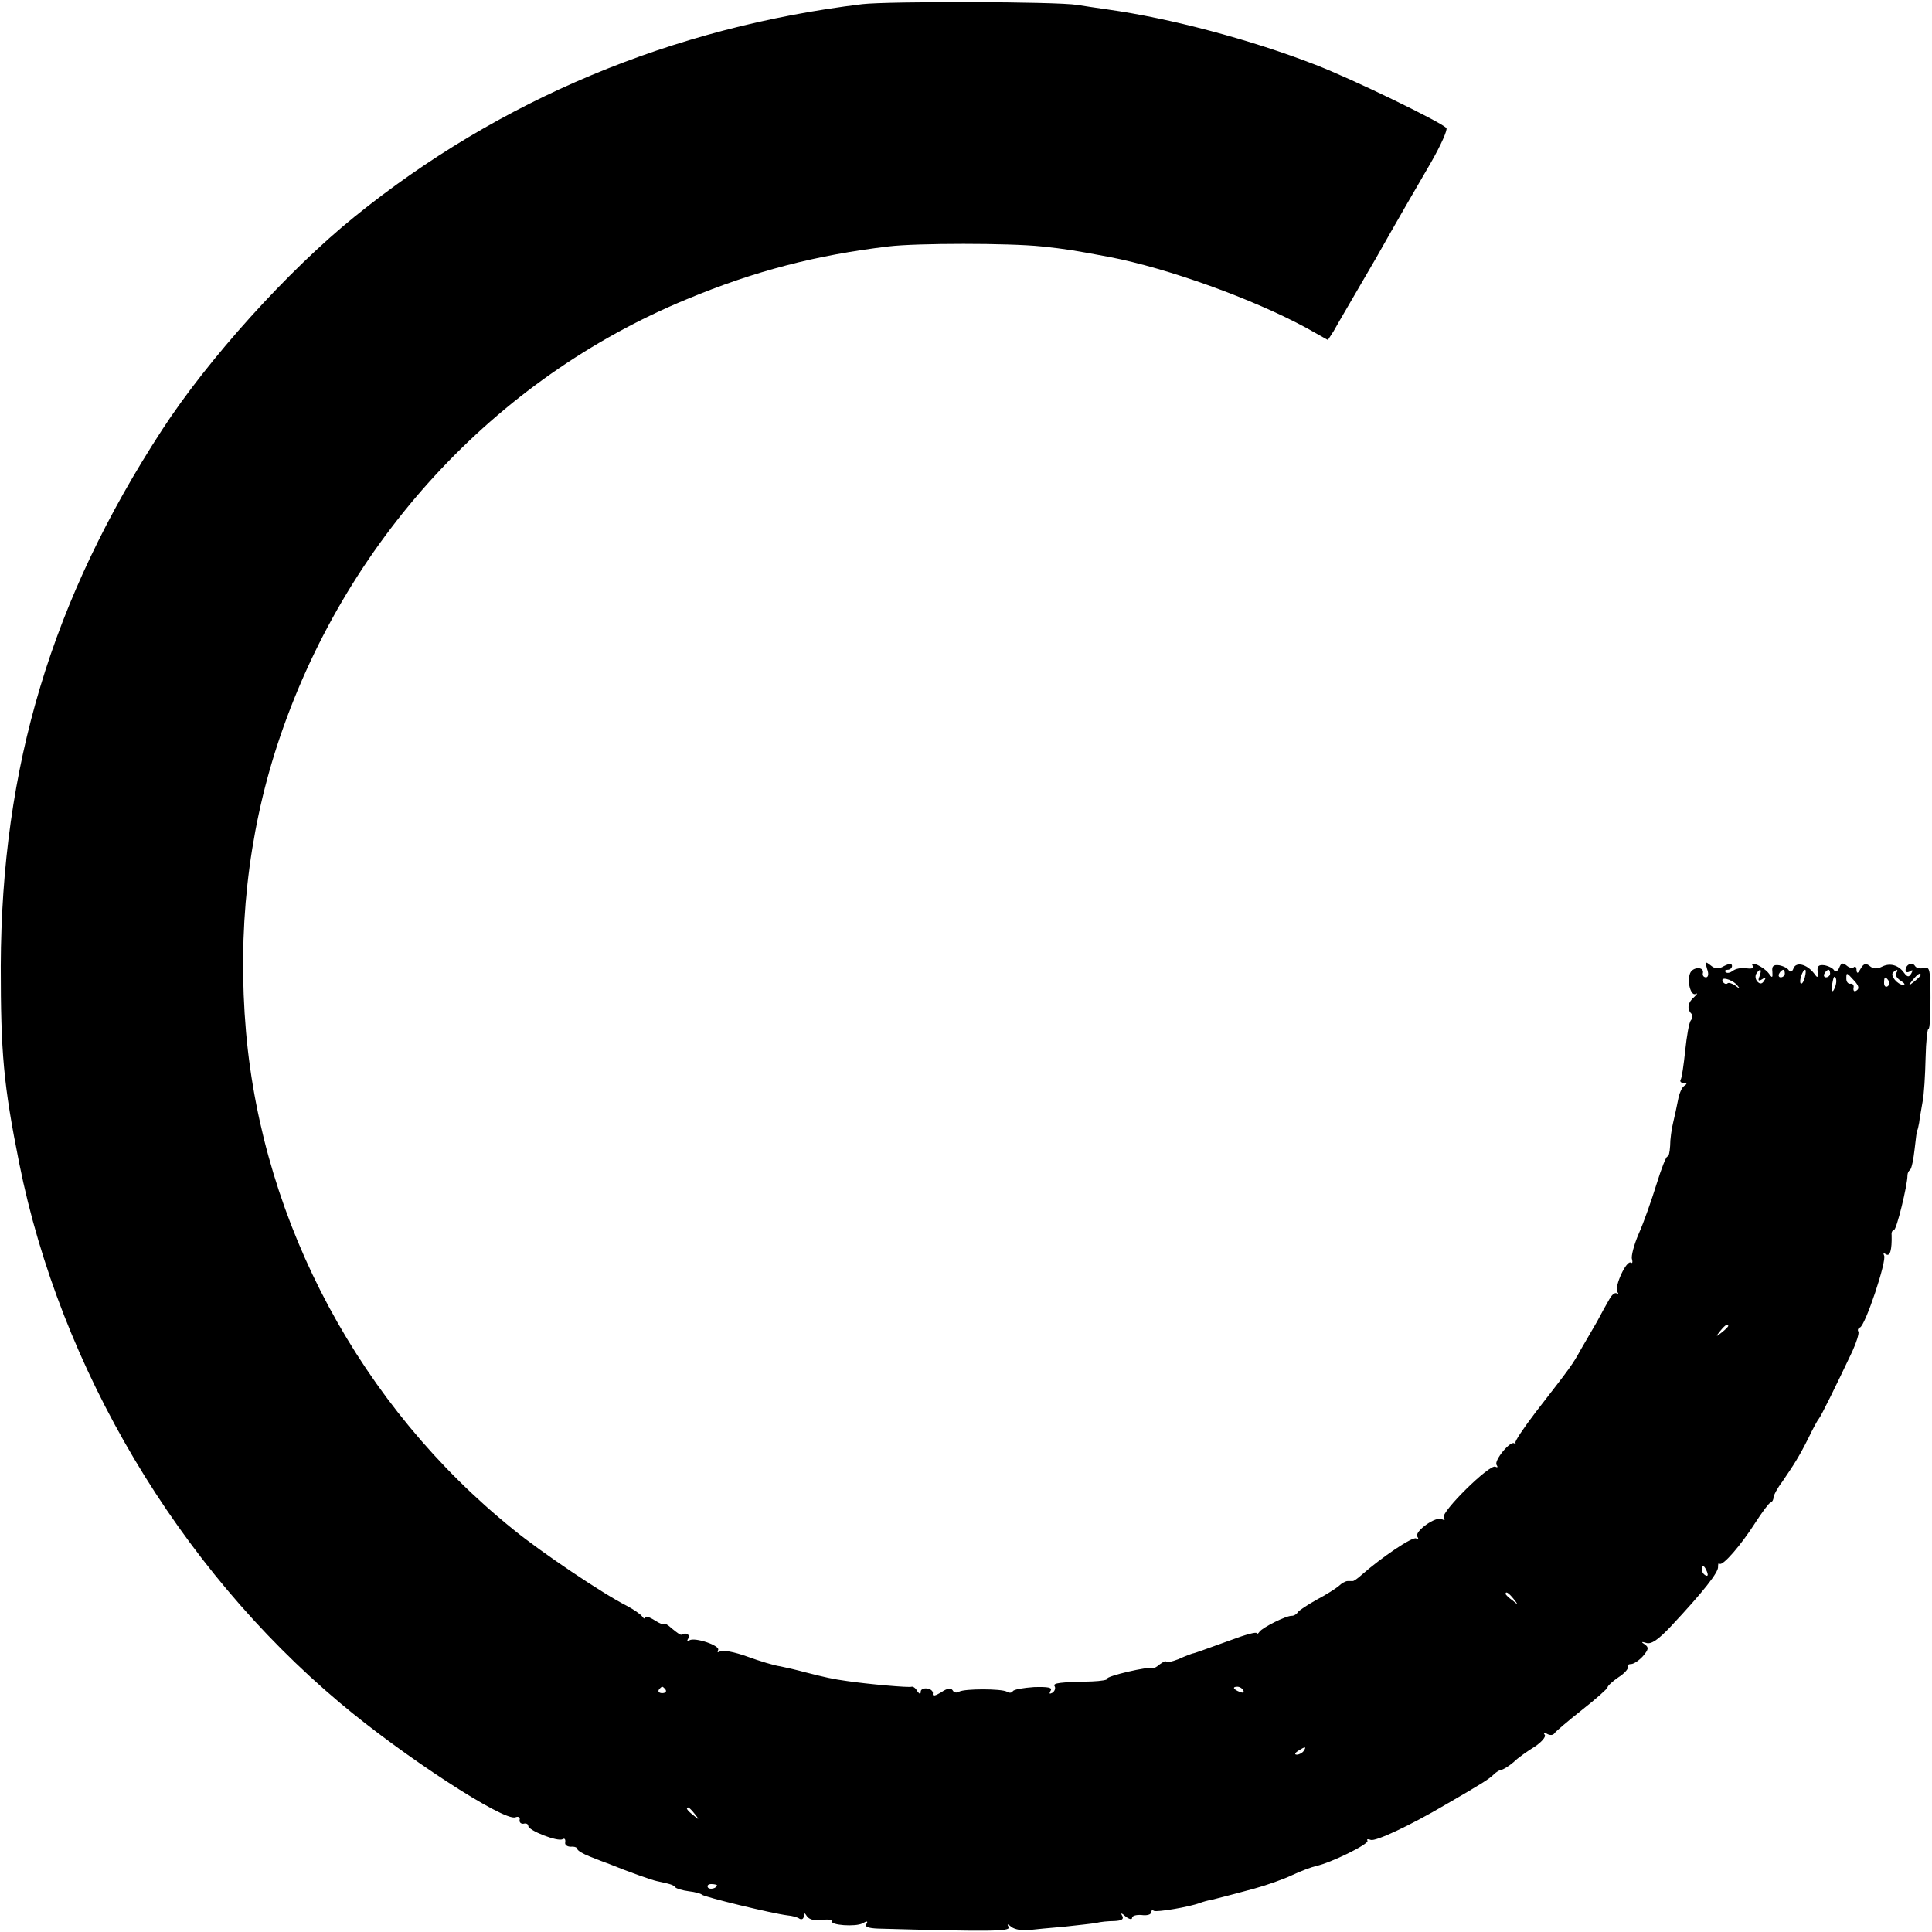
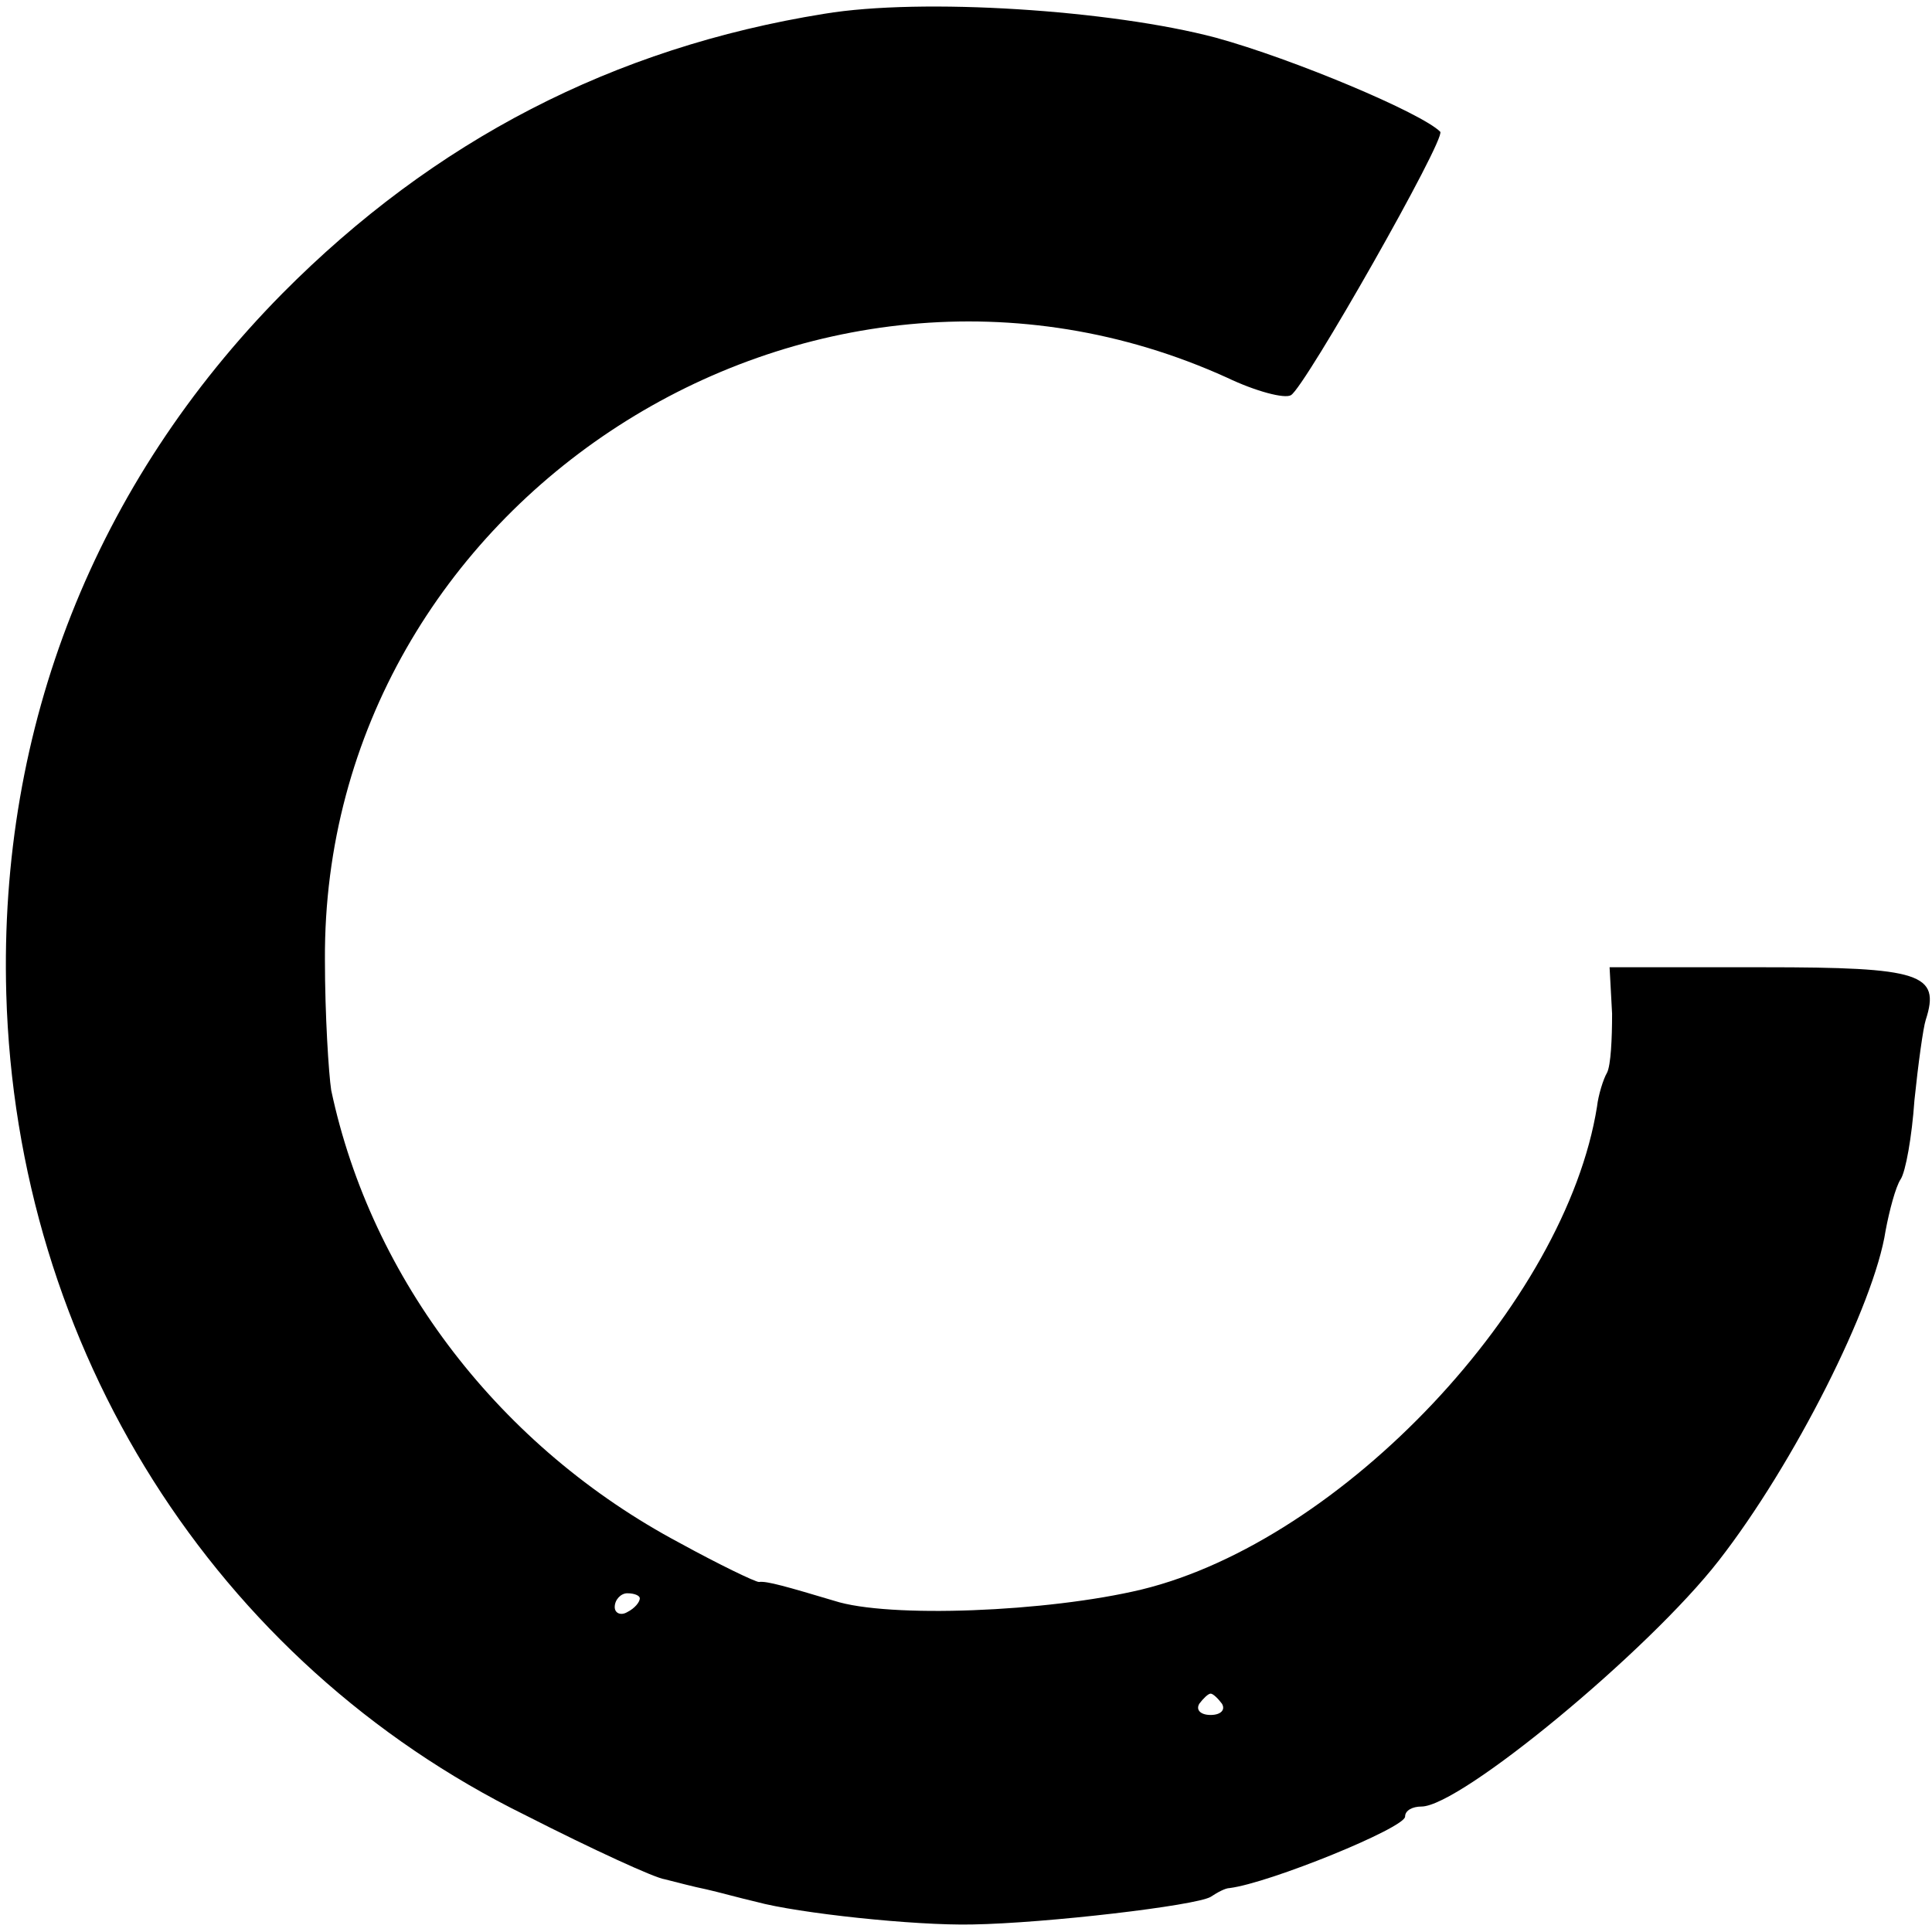
- <svg xmlns="http://www.w3.org/2000/svg" version="1.0" width="512pt" height="512pt" viewBox="0 0 512 512" preserveAspectRatio="xMidYMid meet">
-   <g transform="translate(0,512) scale(0.1,-0.1)" fill="#000000" stroke="none">
-     <path d="M2285 5109 c-503 -61 -962 -253 -1345 -563 -176 -142 -389 -378 -511 -566 -292 -449 -425 -891 -427 -1420 0 -229 7 -314 49 -523 109 -544 421 -1069 849 -1429 167 -141 436 -316 466 -304 8 3 13 0 11 -7 -1 -7 4 -11 11 -10 6 2 12 -1 12 -6 0 -12 79 -43 91 -35 5 3 8 0 7 -8 -2 -7 5 -12 15 -12 9 1 17 -2 17 -6 0 -4 15 -13 33 -20 17 -7 41 -16 52 -20 49 -20 111 -42 125 -45 37 -8 45 -10 50 -17 3 -3 19 -8 35 -10 17 -2 32 -6 35 -9 5 -6 186 -50 227 -55 12 -1 27 -5 32 -9 6 -3 11 0 11 7 0 10 2 10 9 -1 6 -8 20 -12 39 -9 17 2 29 1 27 -3 -7 -11 63 -16 81 -6 12 7 15 6 10 -2 -5 -7 5 -11 31 -12 289 -8 353 -8 346 4 -5 9 -3 9 8 0 8 -6 28 -10 44 -8 17 2 59 6 95 9 36 4 74 8 85 10 11 3 33 5 48 5 20 1 26 5 21 14 -5 8 -2 8 9 -2 9 -7 17 -9 17 -4 0 6 11 9 25 8 14 -2 25 1 25 6 0 6 4 8 8 5 8 -4 93 10 122 21 8 3 22 7 30 8 8 2 24 6 35 9 11 3 47 12 79 21 33 9 78 25 101 36 23 11 51 21 63 24 36 7 141 58 136 67 -3 4 1 5 9 2 13 -4 102 37 197 93 95 55 116 68 128 80 7 7 17 13 21 13 4 0 19 9 32 20 12 12 38 30 56 41 18 12 30 26 27 31 -5 7 -2 8 6 3 7 -4 15 -4 19 1 3 5 36 33 74 63 37 29 67 56 67 59 0 4 13 16 29 27 16 10 27 23 25 27 -3 4 1 8 8 8 8 0 22 10 32 21 15 18 16 23 5 31 -11 7 -9 8 4 4 13 -4 31 8 65 44 86 92 127 144 125 158 0 7 1 11 4 8 8 -7 56 48 95 109 18 28 36 52 40 53 5 2 8 8 8 14 0 5 10 24 23 41 32 47 45 67 70 117 12 25 24 47 27 50 5 5 45 86 89 179 11 24 18 47 16 52 -3 4 -1 9 4 11 14 4 72 178 64 191 -3 6 -1 7 5 3 11 -7 16 12 15 51 -1 7 2 13 6 13 7 0 36 119 36 145 0 6 3 12 7 15 4 3 9 28 12 55 3 28 6 50 7 50 1 0 3 9 5 20 1 11 6 36 9 55 4 19 7 72 8 116 1 45 5 80 8 78 3 -1 5 35 5 81 0 75 -2 84 -17 80 -10 -3 -20 -1 -24 5 -7 12 -25 4 -25 -11 0 -6 5 -7 12 -3 7 5 8 3 3 -6 -6 -10 -10 -10 -19 2 -15 21 -38 27 -59 16 -12 -6 -23 -6 -32 2 -10 8 -16 7 -24 -7 -7 -13 -10 -14 -11 -4 0 8 -3 11 -7 8 -3 -4 -12 -2 -19 4 -11 9 -15 7 -20 -6 -4 -9 -10 -12 -13 -7 -3 6 -15 12 -26 14 -15 2 -20 -2 -18 -17 1 -17 0 -18 -10 -4 -19 24 -47 31 -54 13 -3 -9 -8 -11 -12 -6 -3 6 -15 12 -26 14 -15 2 -20 -2 -18 -17 1 -17 0 -18 -10 -4 -13 17 -52 35 -42 19 4 -6 -3 -8 -17 -6 -13 2 -29 -1 -36 -7 -7 -5 -15 -7 -19 -3 -3 3 -1 6 5 6 7 0 12 5 12 10 0 7 -7 7 -21 0 -15 -9 -24 -8 -36 2 -14 11 -15 10 -9 -10 5 -13 3 -22 -3 -22 -6 0 -10 5 -8 12 3 17 -27 16 -34 -1 -9 -22 2 -62 15 -55 6 3 4 0 -4 -8 -17 -14 -20 -32 -8 -44 4 -4 4 -12 -1 -18 -5 -6 -11 -42 -15 -80 -4 -38 -9 -73 -12 -77 -3 -5 1 -9 8 -9 9 0 10 -2 1 -8 -6 -4 -13 -20 -16 -37 -3 -16 -9 -43 -13 -60 -4 -16 -8 -44 -8 -62 -1 -17 -4 -29 -7 -28 -3 2 -16 -31 -29 -73 -13 -42 -34 -102 -47 -131 -13 -30 -21 -61 -18 -68 2 -8 1 -12 -3 -9 -12 7 -44 -63 -36 -77 4 -7 4 -9 -1 -5 -4 4 -13 -2 -20 -15 -7 -12 -22 -39 -33 -60 -12 -20 -31 -54 -43 -74 -22 -40 -26 -45 -119 -165 -32 -42 -57 -79 -54 -82 2 -3 1 -4 -3 -1 -10 8 -54 -45 -47 -57 4 -6 3 -8 -3 -5 -14 9 -146 -121 -137 -135 4 -7 3 -8 -5 -4 -15 9 -73 -32 -65 -46 4 -6 3 -8 -3 -5 -9 6 -93 -51 -145 -97 -10 -9 -20 -16 -23 -16 -3 0 -9 0 -14 0 -5 0 -16 -6 -23 -13 -7 -6 -33 -23 -58 -36 -25 -14 -48 -29 -51 -34 -3 -5 -10 -9 -15 -9 -15 1 -78 -31 -86 -42 -4 -6 -8 -8 -8 -4 0 4 -30 -4 -67 -18 -81 -29 -96 -35 -103 -36 -3 -1 -20 -7 -37 -15 -18 -7 -33 -10 -33 -7 0 4 -7 0 -17 -7 -9 -8 -18 -12 -20 -10 -6 6 -123 -21 -119 -28 2 -3 -16 -6 -40 -7 -87 -2 -105 -4 -99 -13 3 -5 0 -13 -6 -17 -8 -4 -9 -3 -5 5 6 9 -6 11 -44 10 -28 -2 -53 -6 -56 -11 -3 -5 -10 -5 -16 -1 -15 8 -111 8 -126 0 -6 -4 -14 -3 -17 3 -5 8 -15 6 -31 -5 -15 -9 -23 -11 -22 -4 2 6 -5 13 -14 14 -10 2 -18 -2 -18 -8 0 -8 -3 -7 -9 1 -4 8 -11 13 -15 12 -6 -3 -117 7 -171 15 -37 5 -59 10 -110 23 -22 6 -52 13 -67 16 -16 2 -55 14 -88 26 -33 12 -65 18 -71 14 -7 -4 -9 -3 -6 3 7 12 -62 35 -76 26 -6 -3 -7 -1 -3 5 6 10 -6 17 -18 10 -2 -2 -13 6 -25 16 -12 11 -21 16 -21 12 0 -3 -11 1 -25 10 -14 9 -25 12 -25 8 0 -5 -4 -4 -8 2 -4 6 -23 19 -42 29 -63 32 -224 140 -300 202 -404 326 -663 808 -708 1318 -23 266 5 522 83 761 176 537 574 970 1085 1181 180 75 343 117 535 140 75 9 319 9 405 0 66 -7 84 -10 180 -28 156 -30 382 -112 522 -188 l57 -32 15 23 c7 13 58 100 112 193 53 94 119 208 146 254 27 47 45 88 41 92 -19 18 -250 130 -346 167 -172 67 -387 124 -552 147 -27 4 -63 9 -80 12 -57 9 -500 10 -570 2z m2378 -2576 c-5 -12 -3 -14 7 -8 9 6 11 4 5 -4 -5 -9 -11 -9 -17 -3 -6 6 -7 15 -4 21 11 17 16 13 9 -6z m67 7 c0 -5 -5 -10 -11 -10 -5 0 -7 5 -4 10 3 6 8 10 11 10 2 0 4 -4 4 -10z m53 -10 c-3 -12 -8 -19 -11 -16 -5 6 5 36 12 36 2 0 2 -9 -1 -20z m67 10 c0 -5 -5 -10 -11 -10 -5 0 -7 5 -4 10 3 6 8 10 11 10 2 0 4 -4 4 -10z m175 1 c-3 -6 3 -14 12 -20 10 -6 13 -11 7 -11 -15 0 -36 25 -27 33 10 10 15 8 8 -2z m-111 -20 c12 -13 14 -21 6 -26 -6 -4 -9 -1 -8 7 2 7 -2 12 -8 11 -6 -1 -11 5 -11 13 0 18 0 18 21 -5z m176 15 c0 -2 -8 -10 -17 -17 -16 -13 -17 -12 -4 4 13 16 21 21 21 13z m-487 -26 c10 -12 9 -12 -4 -2 -9 6 -18 9 -21 6 -3 -3 -9 -1 -12 4 -9 15 22 8 37 -8z m263 5 c-1 -8 -5 -17 -8 -21 -5 -4 -4 16 1 34 3 9 9 -1 7 -13z m139 6 c3 -5 2 -12 -3 -15 -5 -3 -9 1 -9 9 0 17 3 19 12 6z m-425 -915 c0 -2 -8 -10 -17 -17 -16 -13 -17 -12 -4 4 13 16 21 21 21 13z m-56 -652 c3 -8 2 -12 -4 -9 -6 3 -10 10 -10 16 0 14 7 11 14 -7z m-513 -71 c13 -16 12 -17 -3 -4 -10 7 -18 15 -18 17 0 8 8 3 21 -13z m-2247 -241 c3 -5 -1 -9 -9 -9 -8 0 -12 4 -9 9 3 4 7 8 9 8 2 0 6 -4 9 -8z m1531 -2 c3 -6 -1 -7 -9 -4 -18 7 -21 14 -7 14 6 0 13 -4 16 -10z m160 -160 c-3 -5 -12 -10 -18 -10 -7 0 -6 4 3 10 19 12 23 12 15 0z m-1614 -167 c13 -16 12 -17 -3 -4 -17 13 -22 21 -14 21 2 0 10 -8 17 -17z m59 -189 c0 -8 -19 -13 -24 -6 -3 5 1 9 9 9 8 0 15 -2 15 -3z" />
+ <svg xmlns="http://www.w3.org/2000/svg" version="1.0" width="154pt" height="154pt" viewBox="0 0 154 154" preserveAspectRatio="xMidYMid meet">
+   <g transform="translate(0,154) scale(0.1,-0.1)" fill="#000000" stroke="none">
+     <path d="M657 1529 c-168 -27 -311 -101 -432 -223 -149 -151 -226 -345 -220 -558 8 -283 166 -533 414 -655 53 -27 103 -50 111 -51 8 -2 23 -6 33 -8 9 -2 27 -7 40 -10 33 -9 126 -19 172 -18 59 1 178 15 190 22 6 4 12 7 15 7 32 4 140 48 140 57 0 5 6 8 13 8 31 0 181 124 237 196 60 77 124 204 133 263 3 16 8 35 12 41 4 6 9 34 11 63 3 29 7 58 9 64 12 37 -4 42 -129 42 l-123 0 2 -37 c0 -20 -1 -41 -4 -47 -3 -5 -7 -18 -8 -27 -25 -157 -203 -346 -363 -385 -75 -18 -202 -23 -245 -9 -37 11 -54 16 -60 15 -3 0 -32 14 -63 31 -143 76 -246 210 -278 361 -2 13 -5 60 -5 104 -2 365 386 615 719 464 23 -11 46 -17 51 -14 11 6 124 205 119 210 -15 15 -117 58 -179 75 -83 22 -234 32 -312 19z m-147 -1263 c0 -3 -4 -8 -10 -11 -5 -3 -10 -1 -10 4 0 6 5 11 10 11 6 0 10 -2 10 -4z m464 -84 c3 -5 -1 -9 -9 -9 -8 0 -12 4 -9 9 3 4 7 8 9 8 2 0 6 -4 9 -8z" />
  </g>
</svg>
